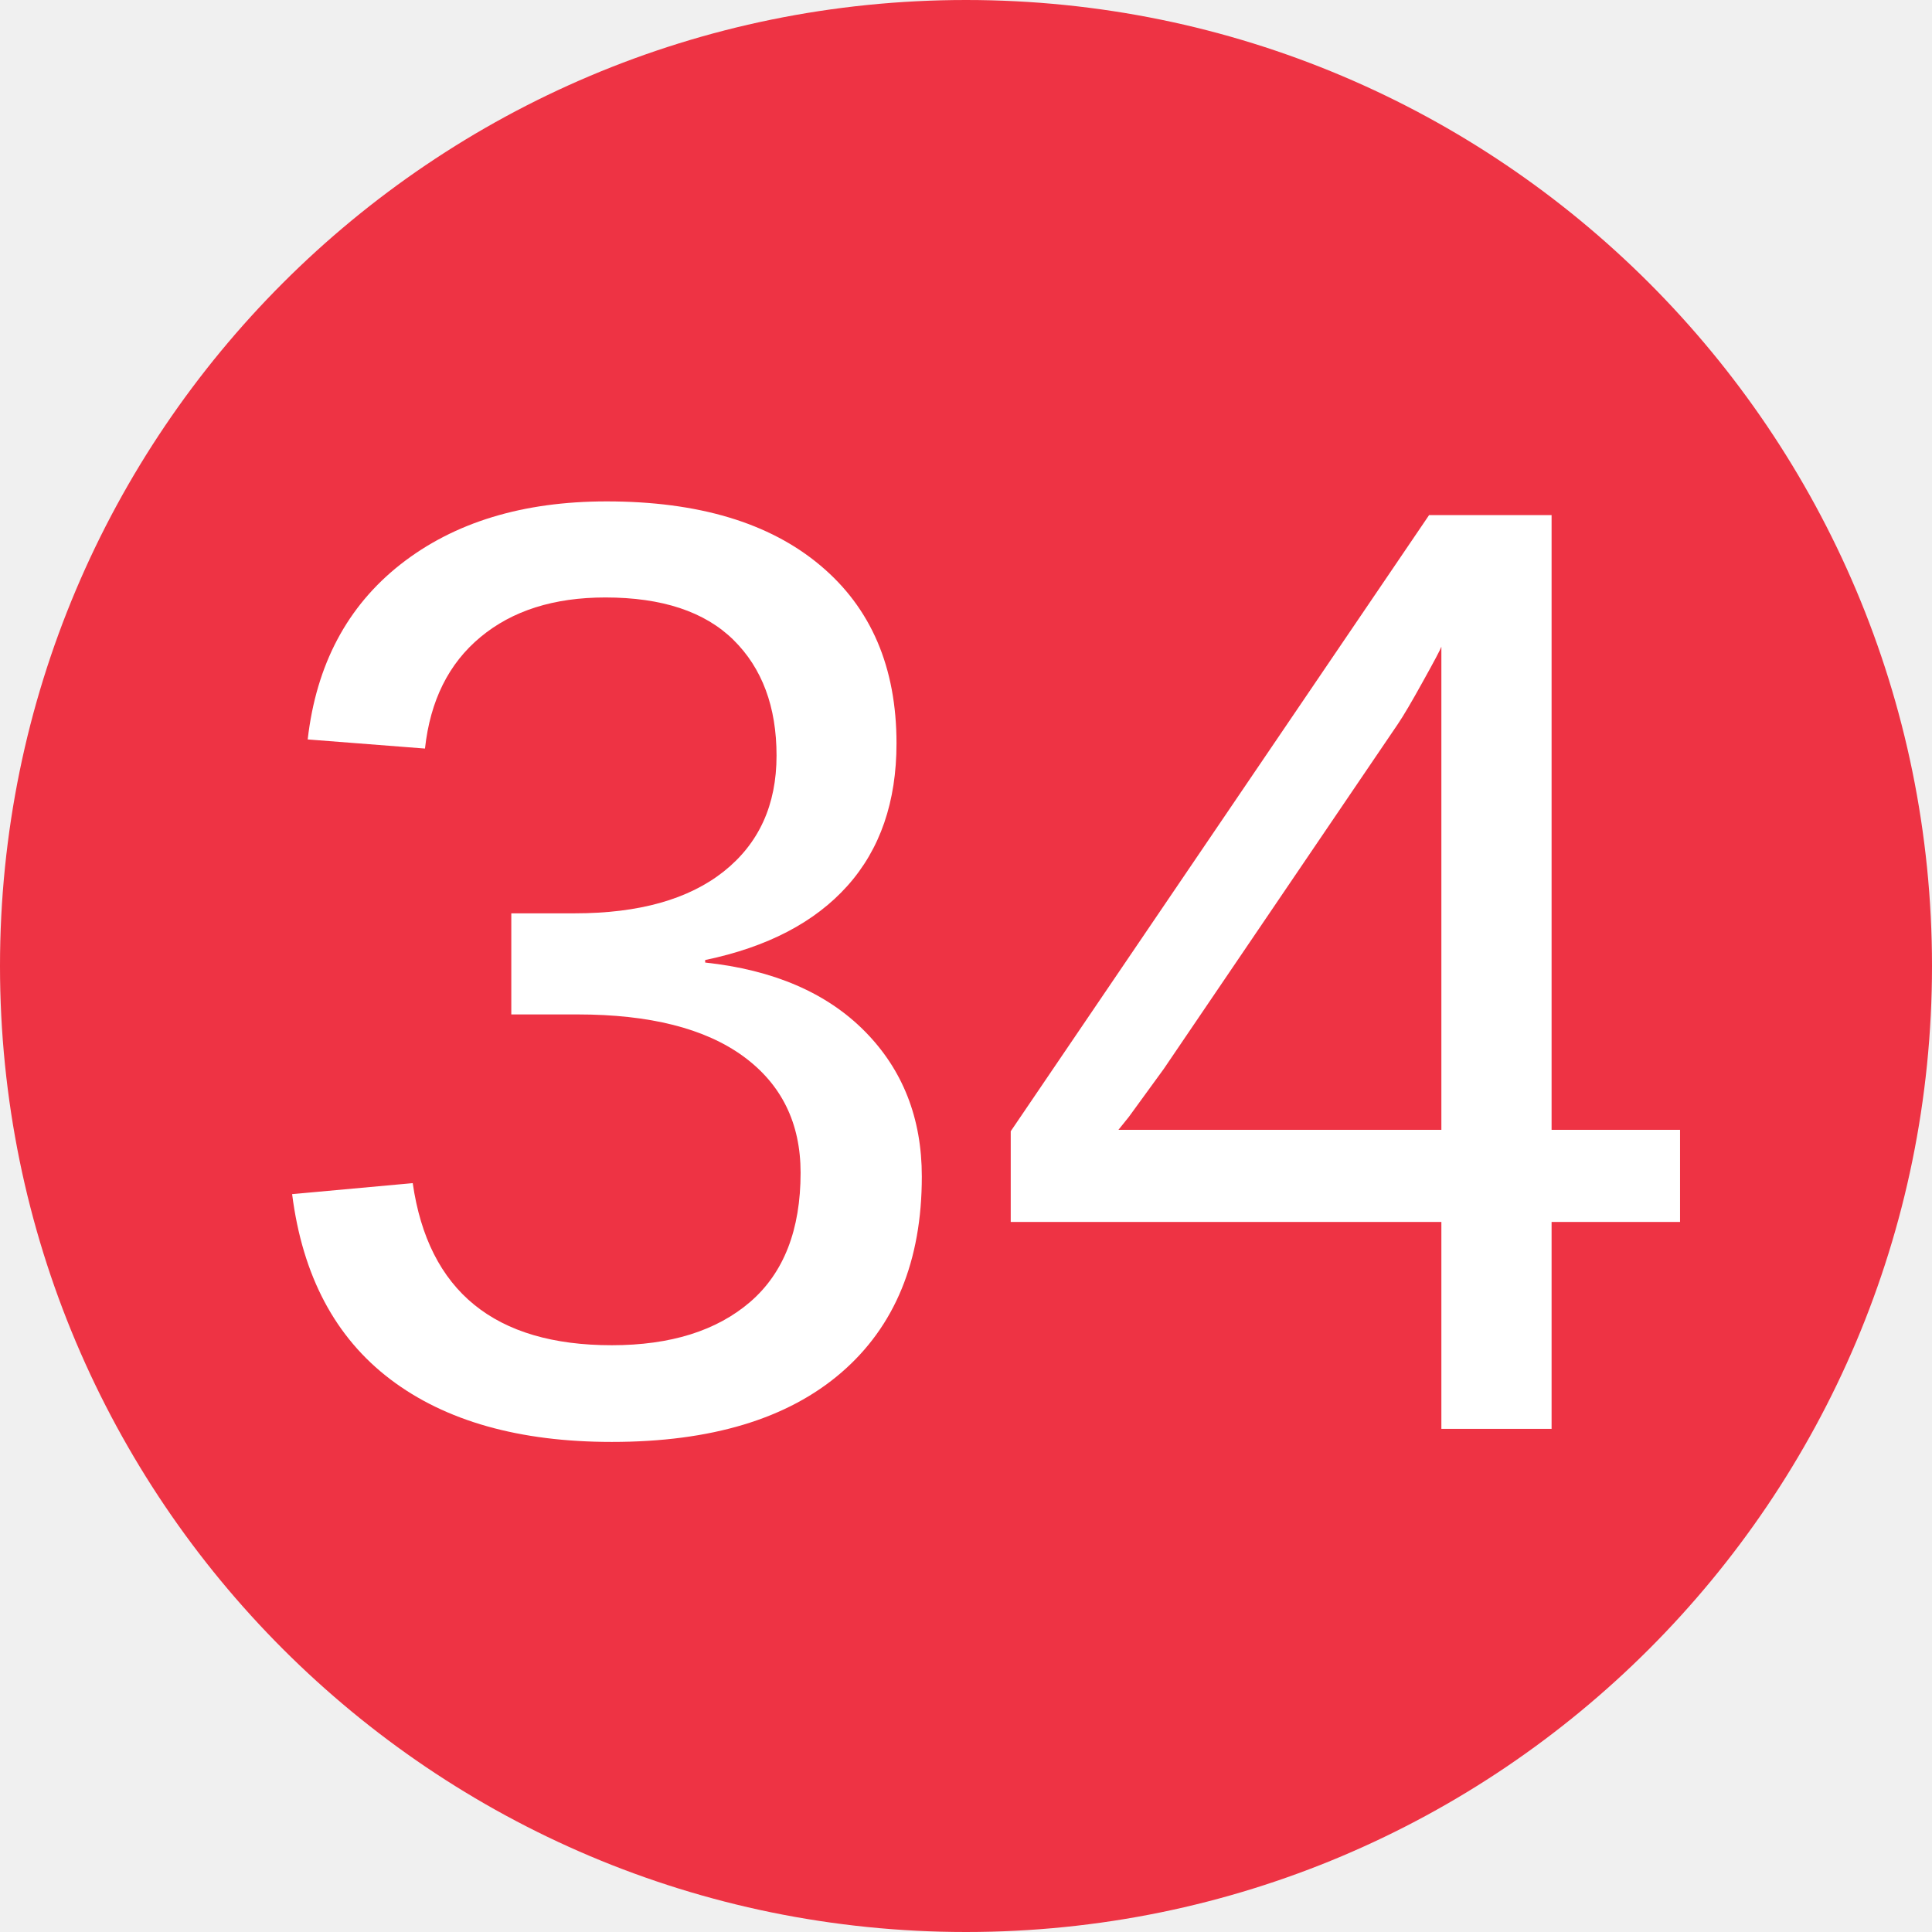
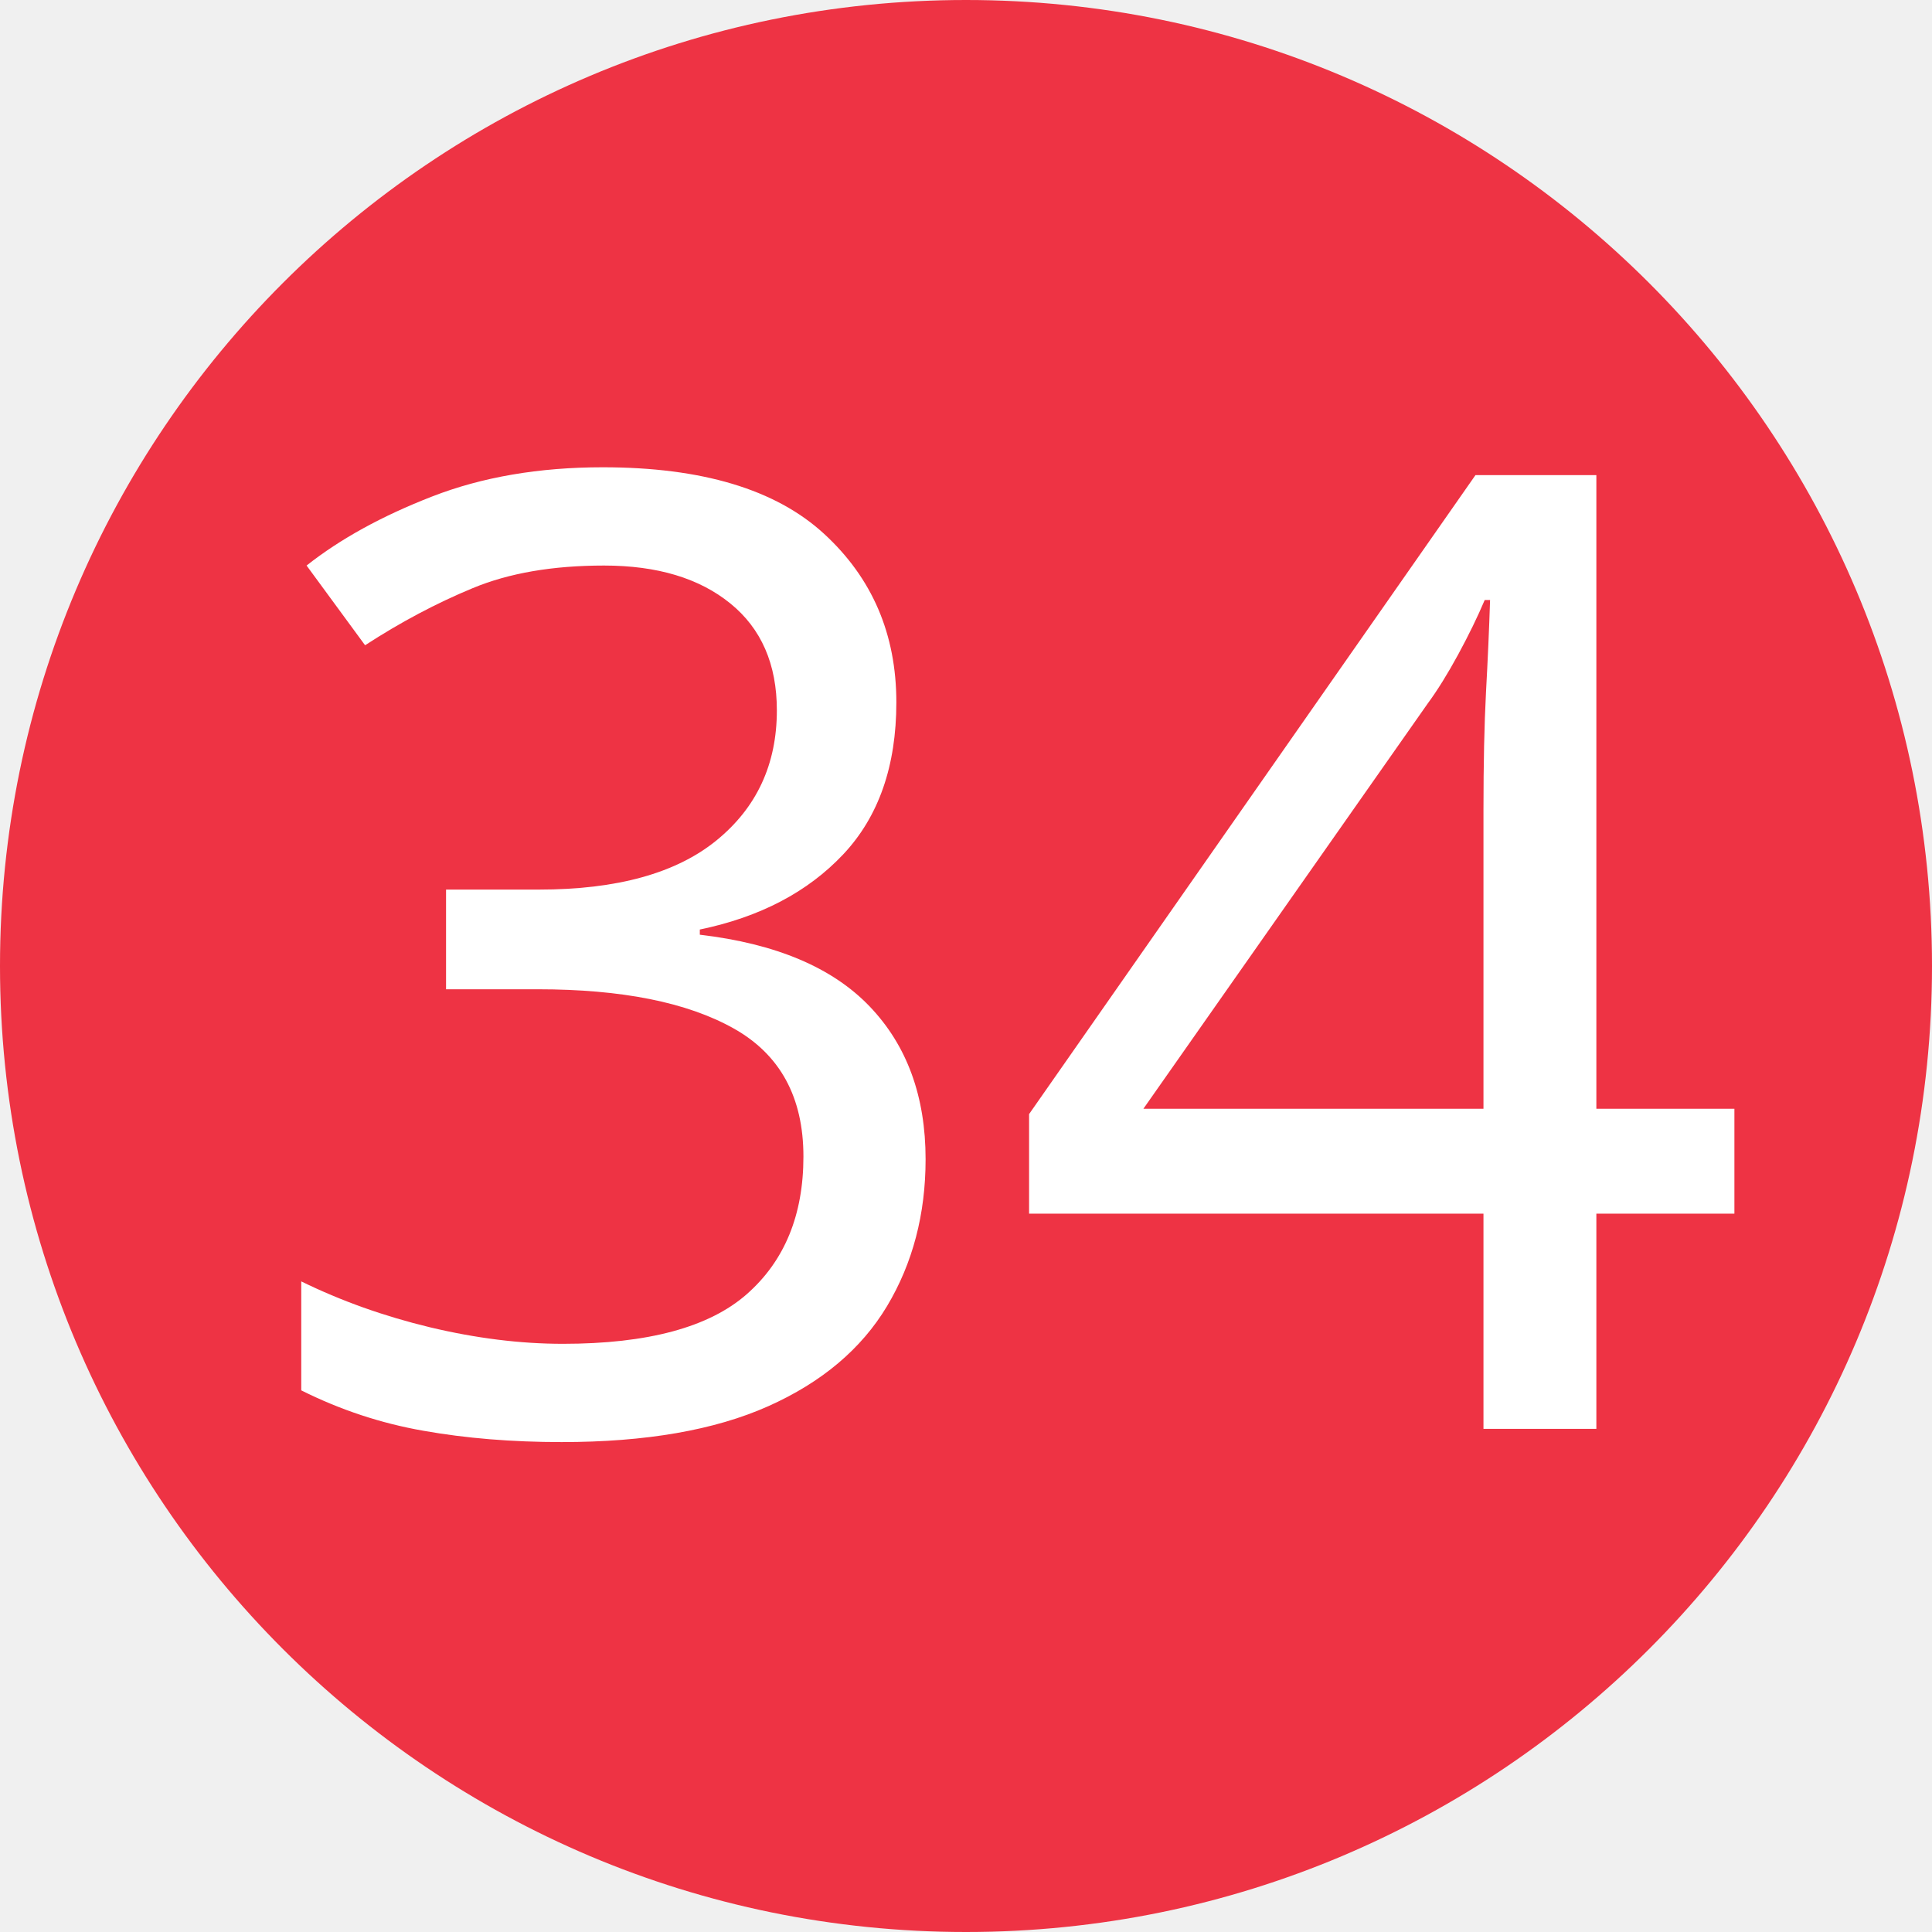
<svg xmlns="http://www.w3.org/2000/svg" viewBox="0 0 192 192">
  <circle cx="96" cy="96" r="96" fill="#ee3344" />
-   <text font-family="Arial" font-size="132" fill="white" x="24" y="142">34</text>
+   <text font-family="Impact" font-size="132" fill="white" x="24" y="142">34</text>
</svg>
